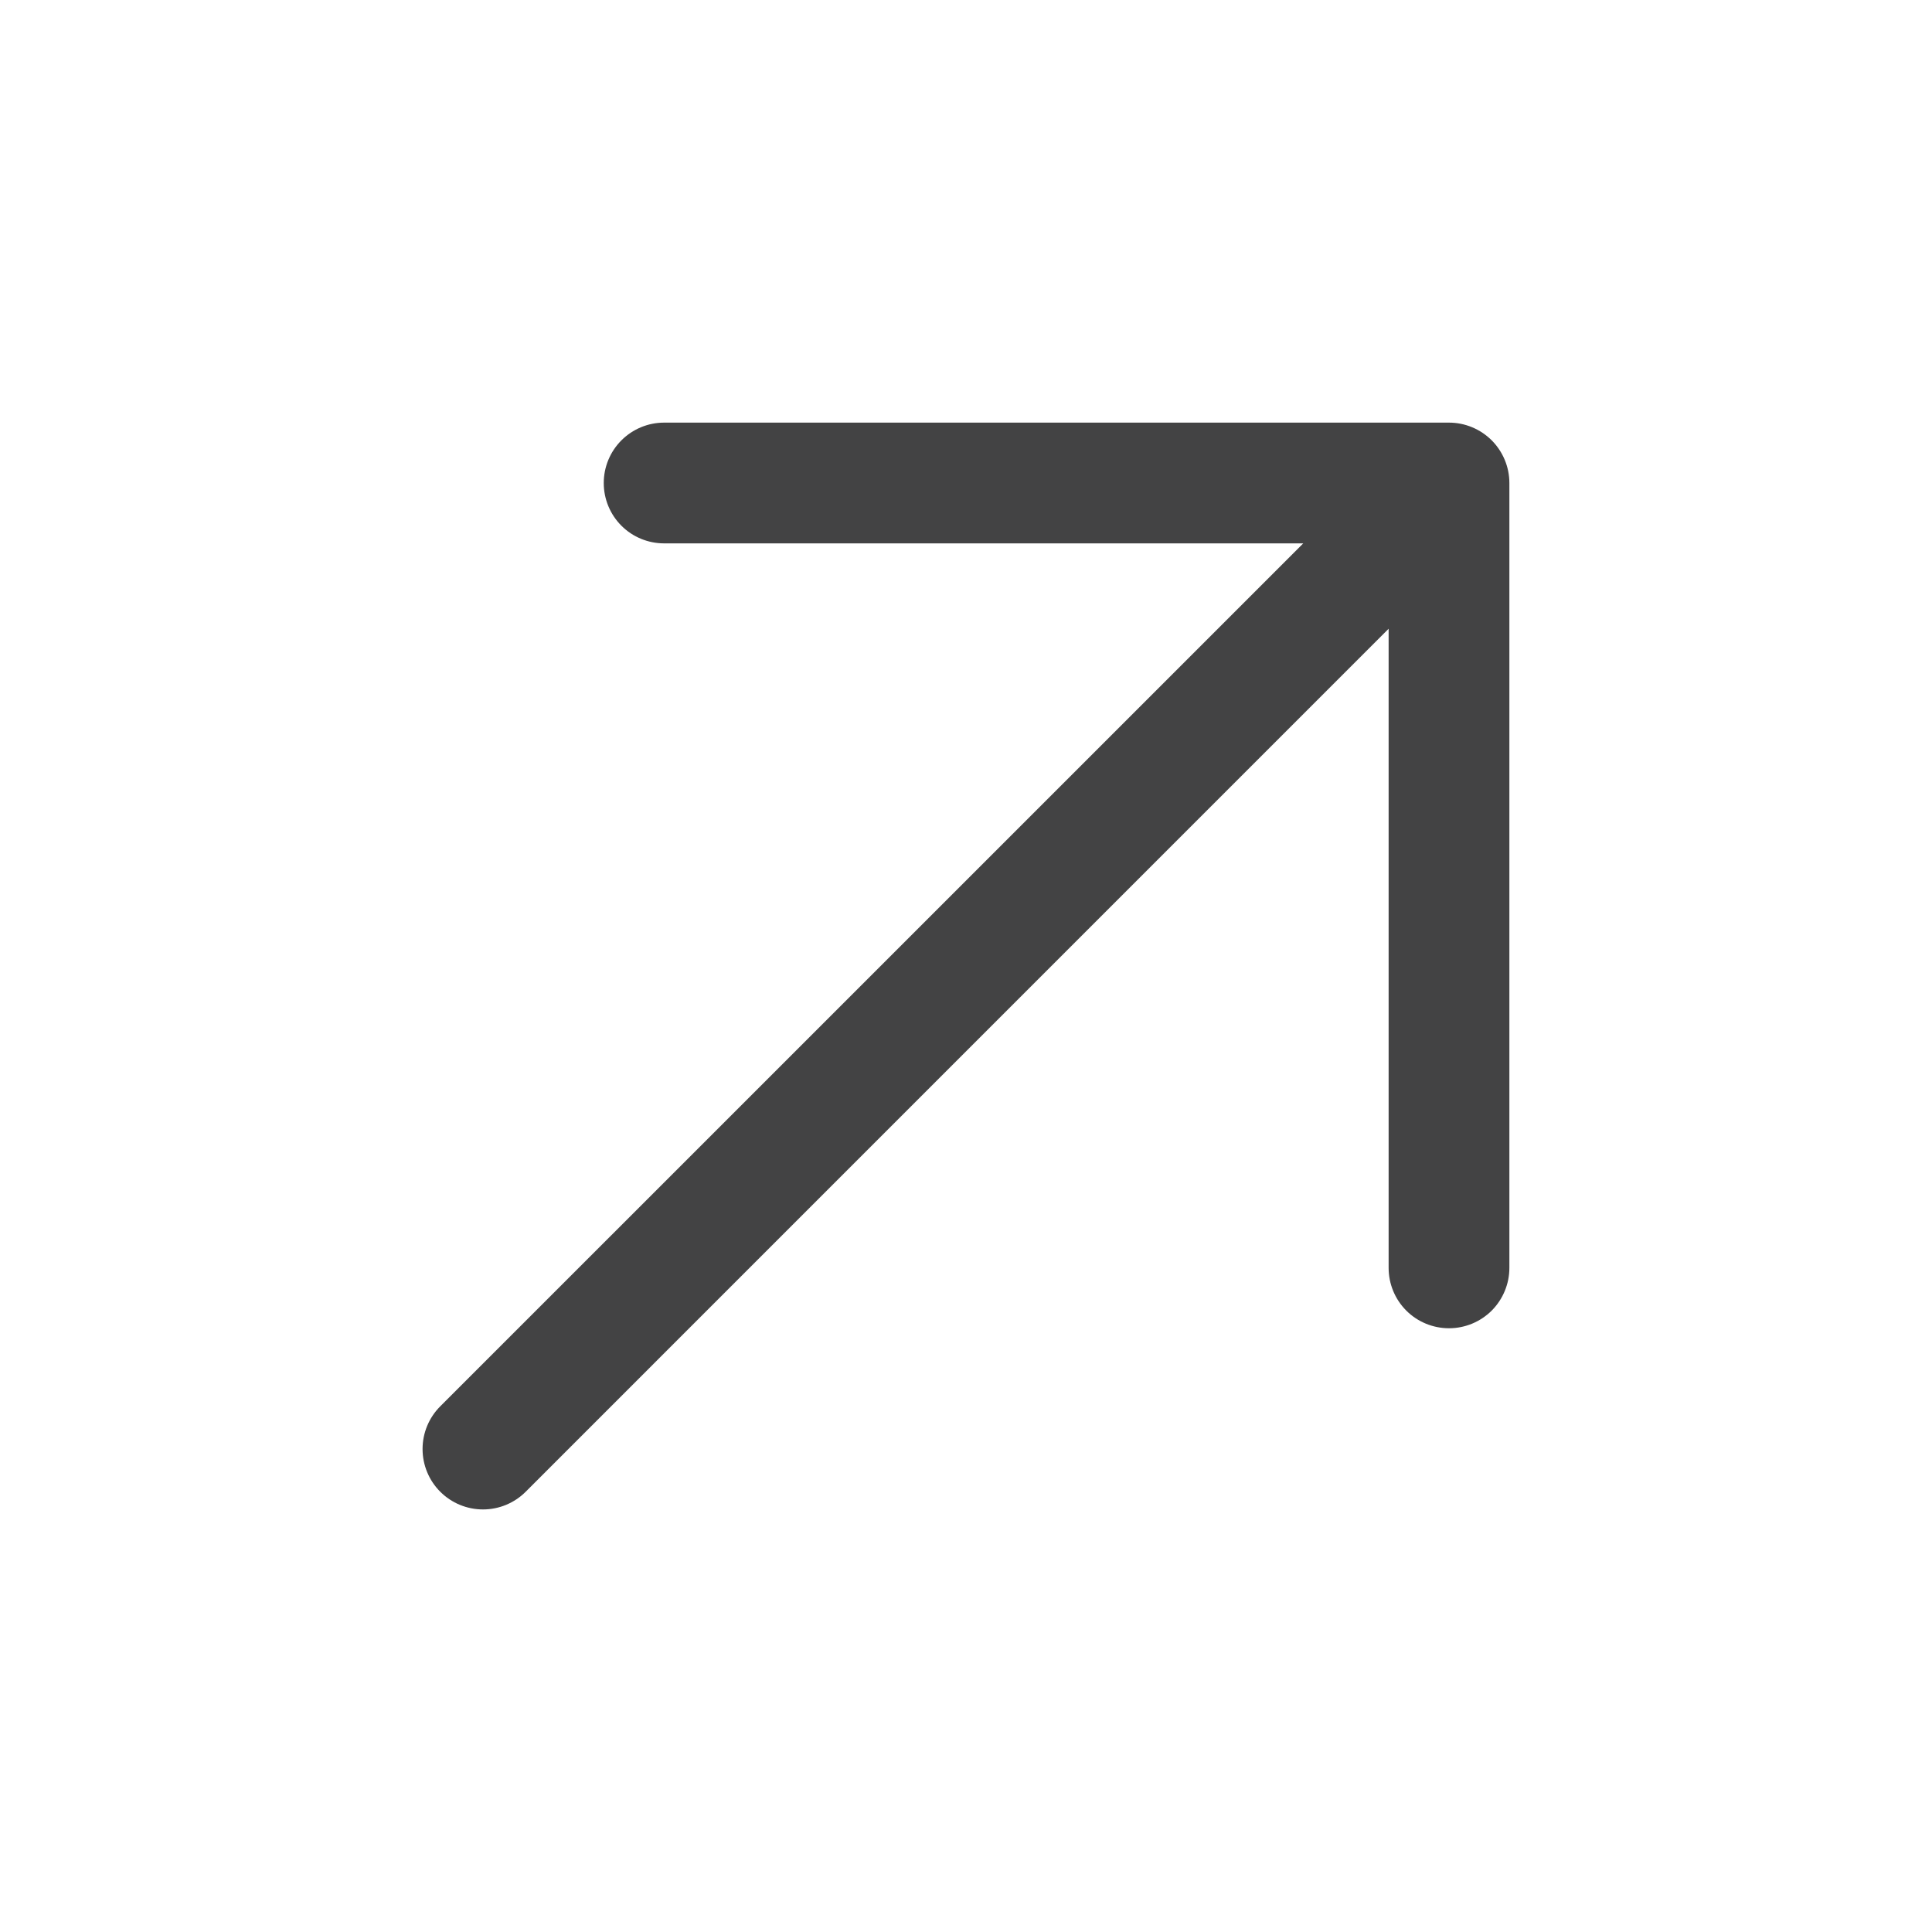
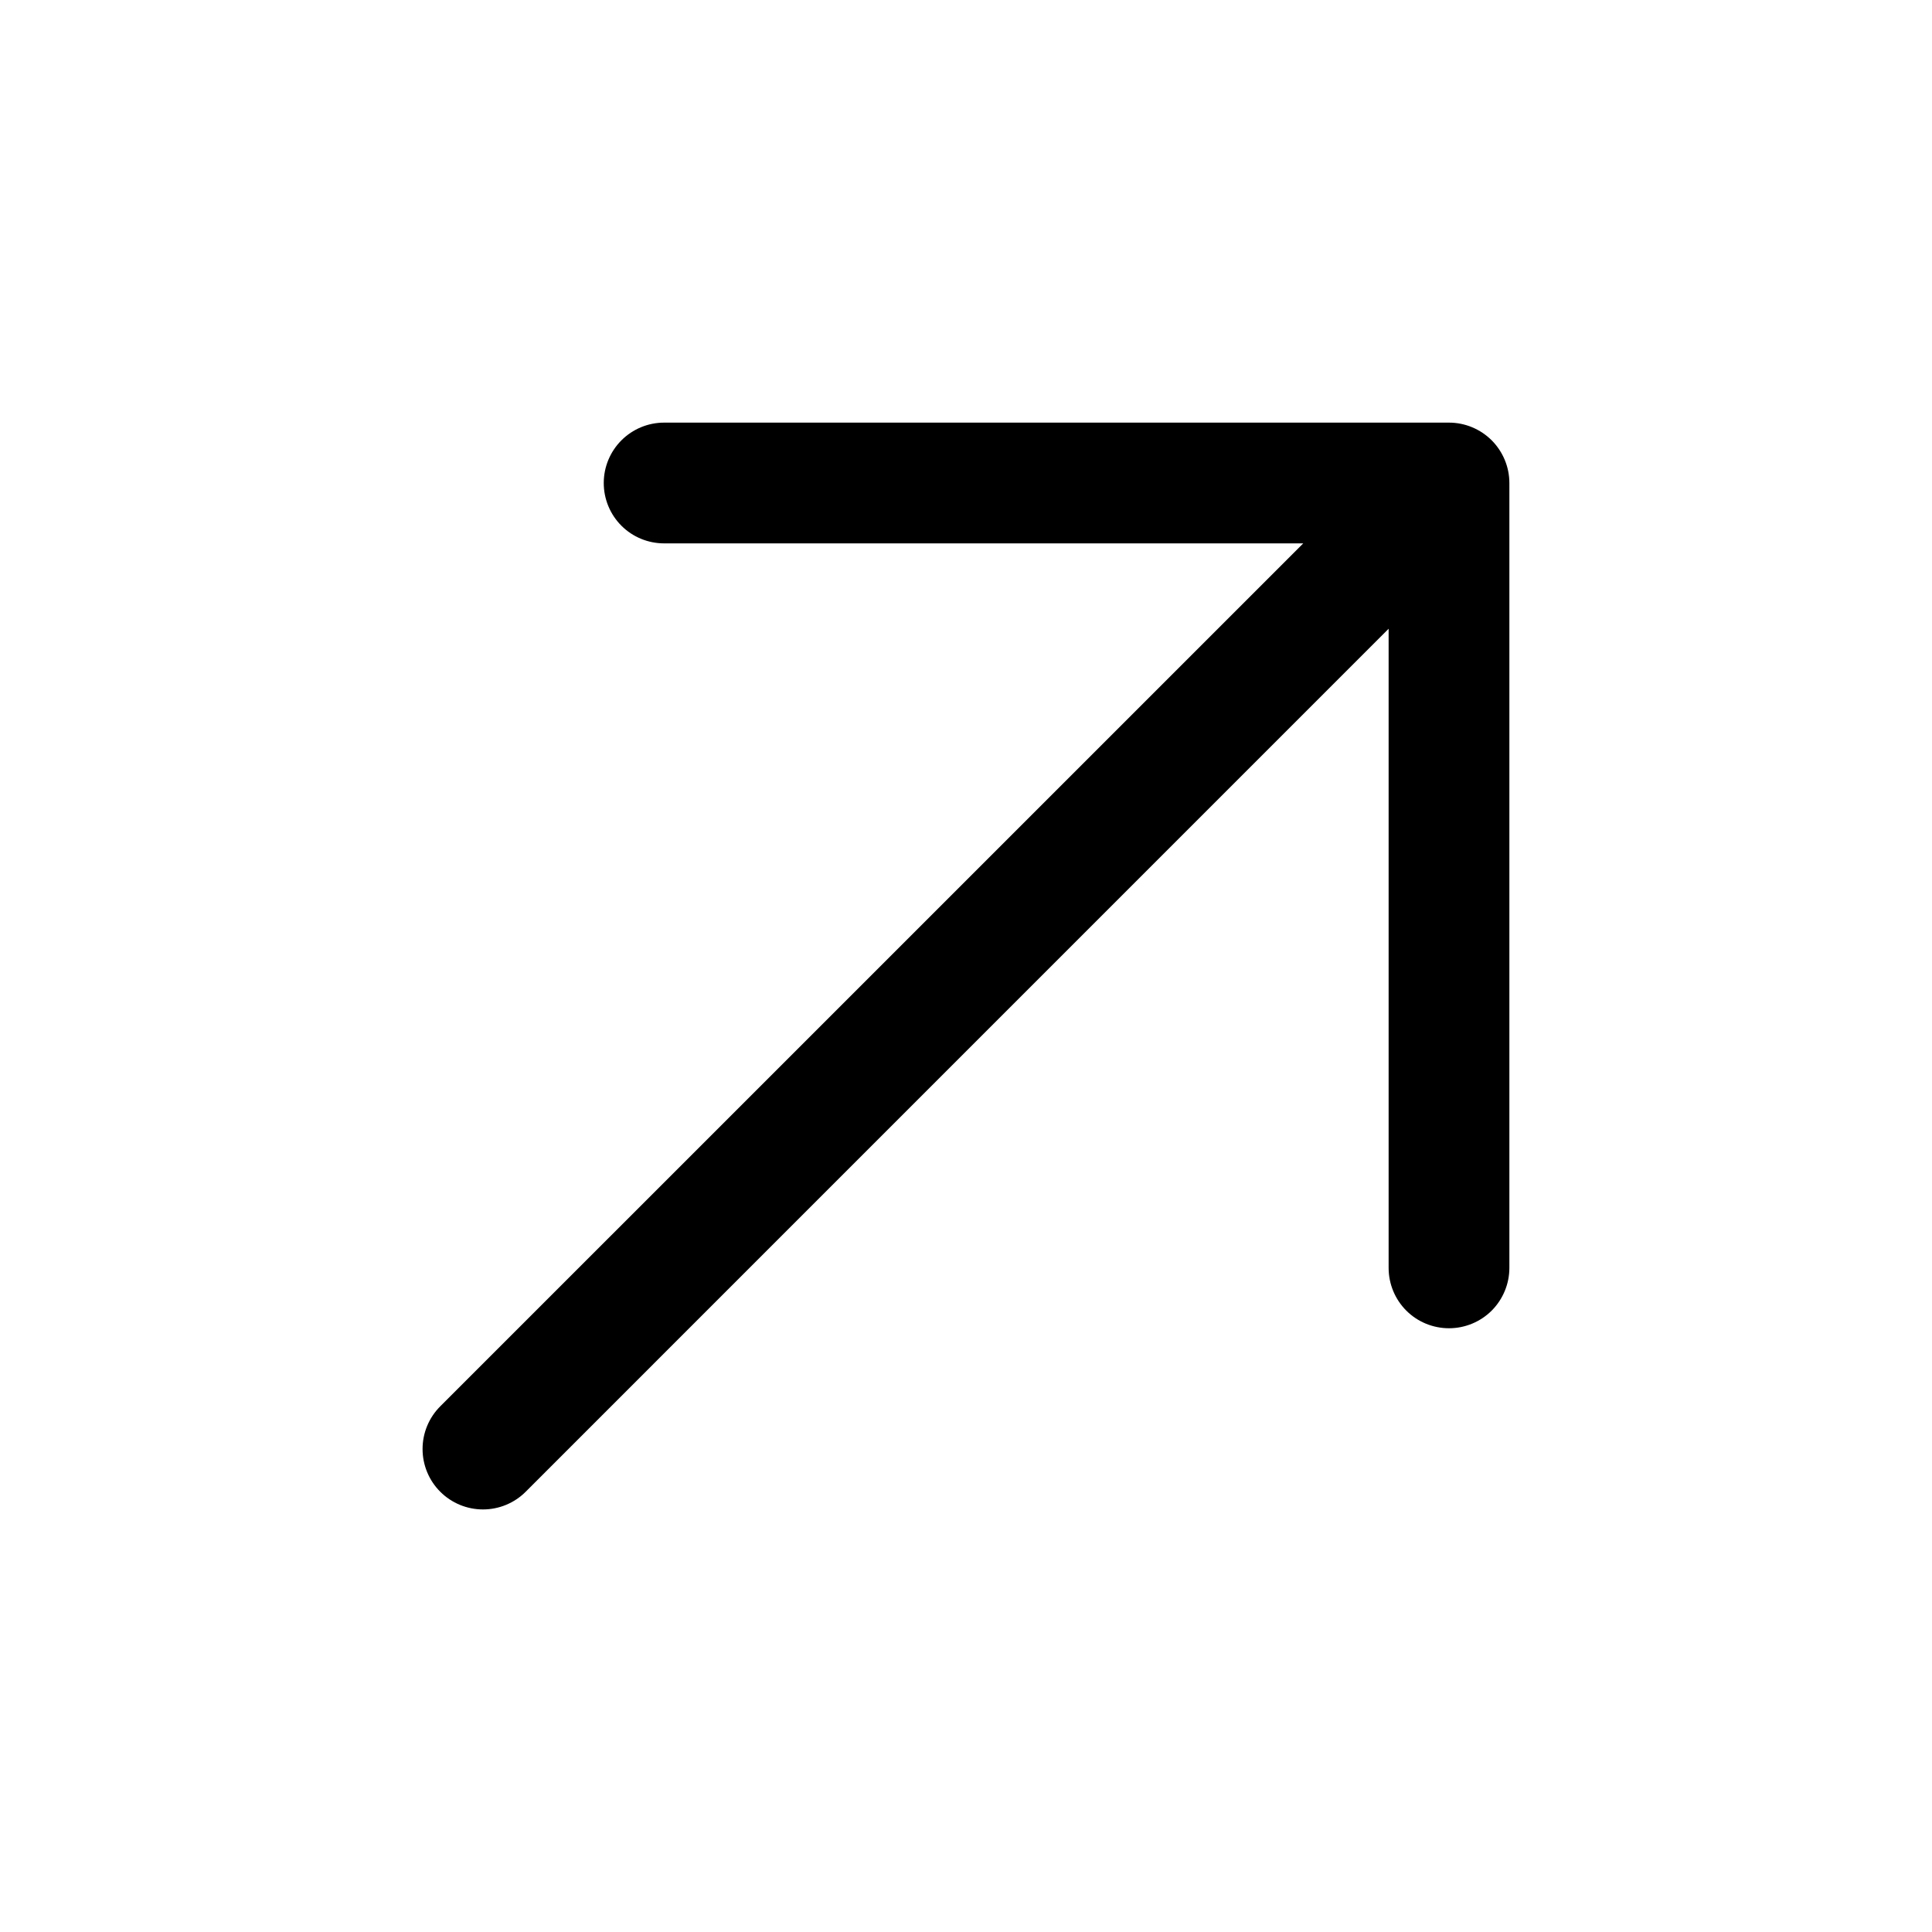
<svg xmlns="http://www.w3.org/2000/svg" width="32" height="32" viewBox="0 0 32 32" fill="none">
-   <path d="M25 8V21C25 21.266 24.894 21.52 24.707 21.708C24.519 21.895 24.265 22 24 22C23.734 22 23.48 21.895 23.293 21.708C23.105 21.52 23 21.266 23 21V10.414L8.707 24.708C8.519 24.896 8.265 25.001 8 25.001C7.734 25.001 7.48 24.896 7.292 24.708C7.104 24.52 6.999 24.266 6.999 24C6.999 23.735 7.104 23.481 7.292 23.293L21.586 9H11C10.734 9 10.48 8.895 10.293 8.708C10.105 8.52 10 8.266 10 8C10 7.735 10.105 7.481 10.293 7.293C10.48 7.106 10.734 7 11 7H24C24.265 7 24.519 7.106 24.707 7.293C24.894 7.481 25 7.735 25 8Z" fill="#434344" />
+   <path d="M25 8V21C25 21.266 24.894 21.52 24.707 21.708C24.519 21.895 24.265 22 24 22C23.734 22 23.48 21.895 23.293 21.708C23.105 21.52 23 21.266 23 21V10.414L8.707 24.708C8.519 24.896 8.265 25.001 8 25.001C7.734 25.001 7.48 24.896 7.292 24.708C7.104 24.52 6.999 24.266 6.999 24C6.999 23.735 7.104 23.481 7.292 23.293L21.586 9H11C10.734 9 10.48 8.895 10.293 8.708C10.105 8.52 10 8.266 10 8C10 7.735 10.105 7.481 10.293 7.293C10.48 7.106 10.734 7 11 7H24C24.265 7 24.519 7.106 24.707 7.293C24.894 7.481 25 7.735 25 8Z" fill="currentColor" />
</svg>
